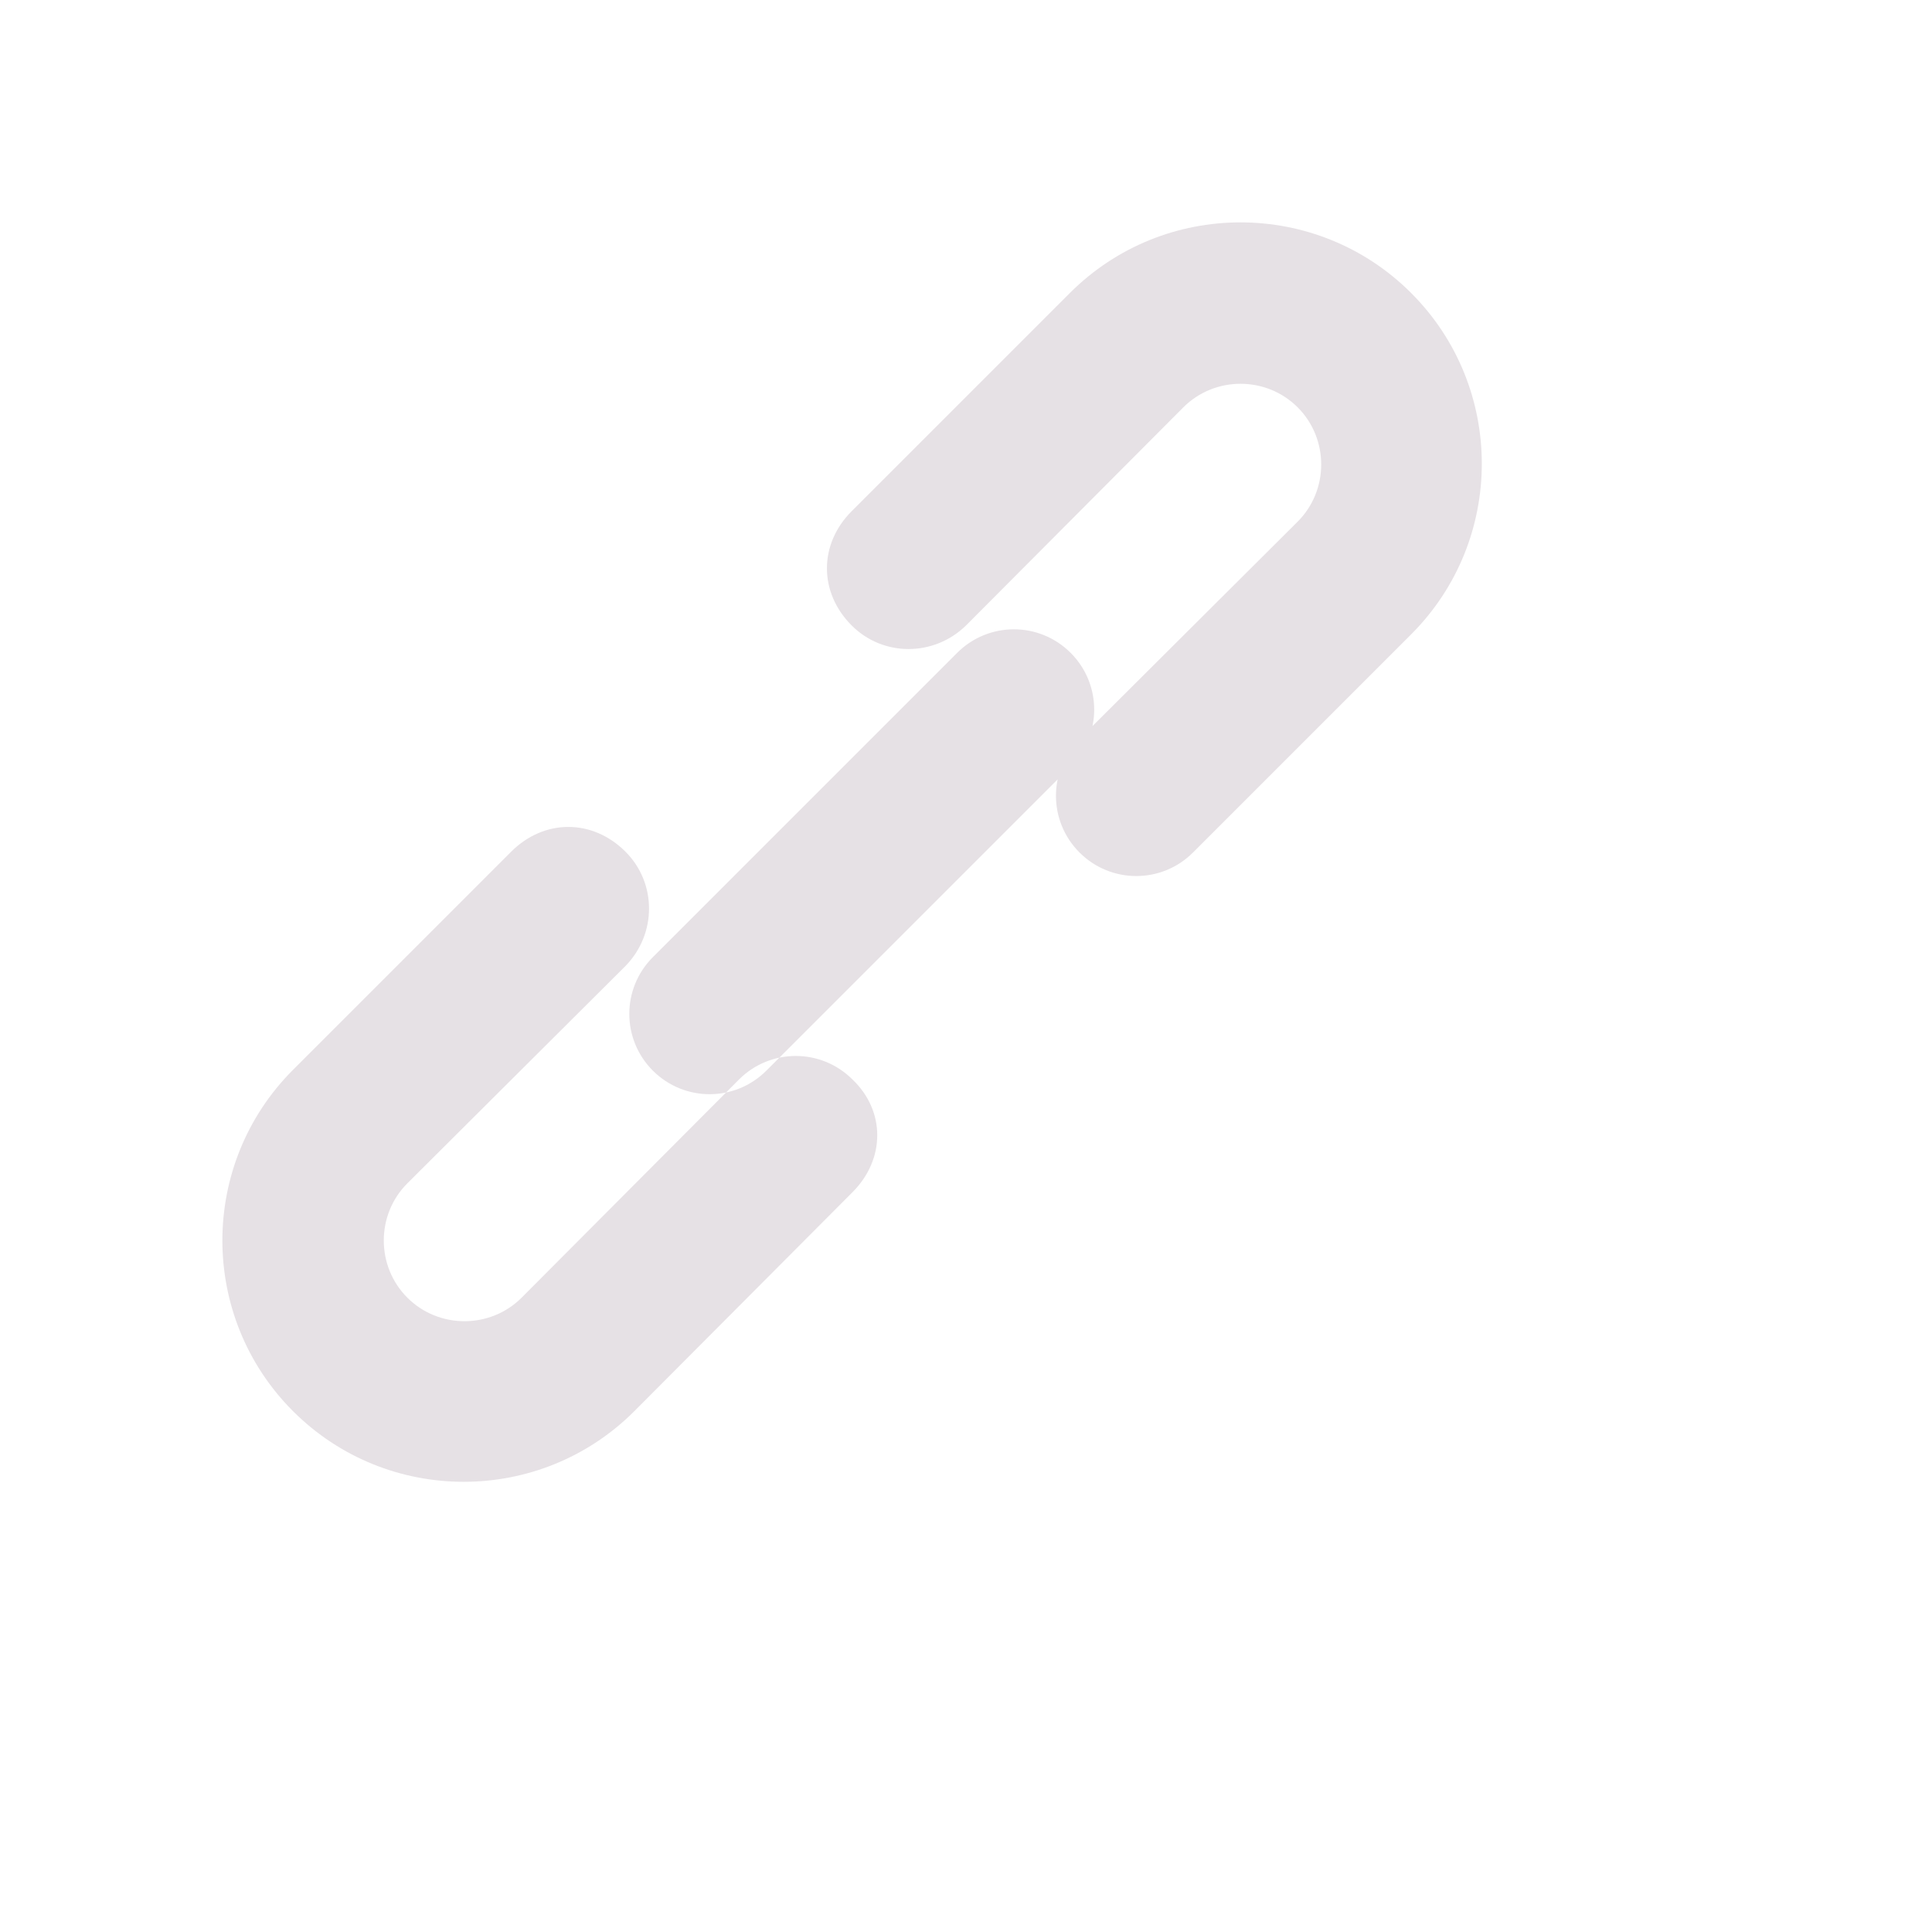
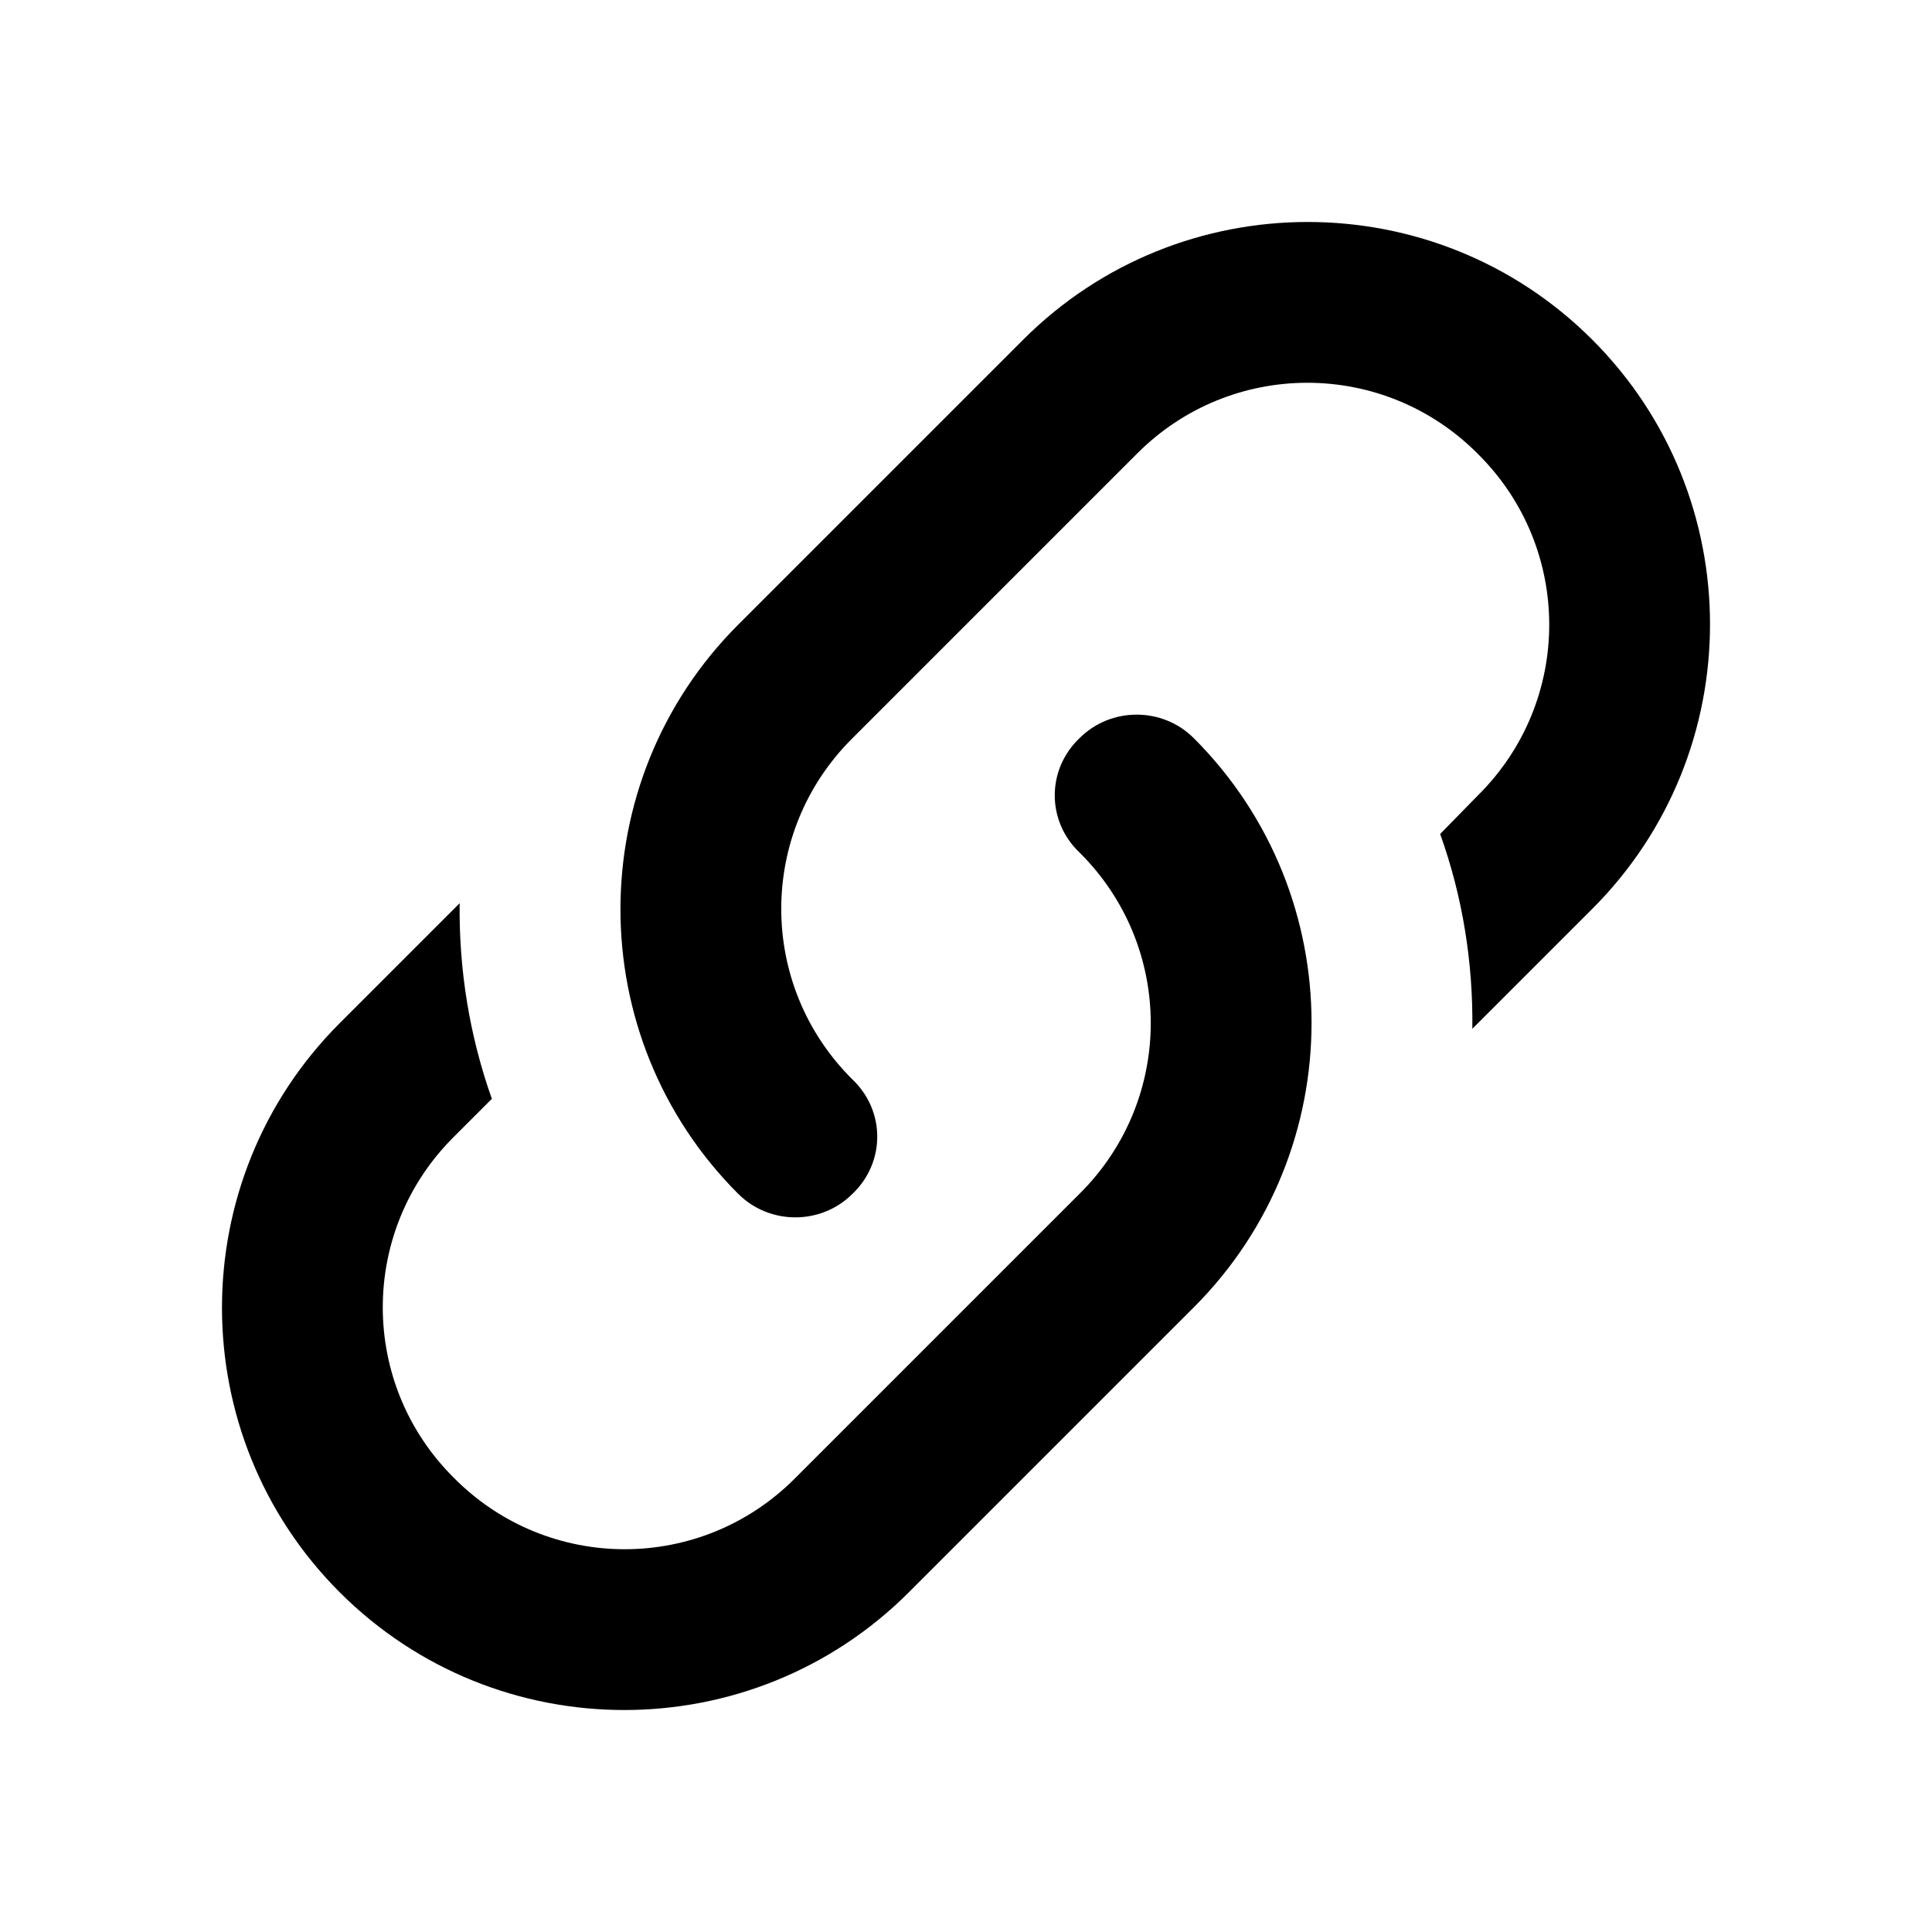
- <svg xmlns="http://www.w3.org/2000/svg" width="24" height="24" viewBox="0 0 24 24">
-   <path fill="#E6E1E5" d="M10.59,13.41C11,13.8 11,14.4 10.59,14.81L7.88,17.53C6.71,18.7 4.81,18.7 3.64,17.53C2.47,16.36 2.47,14.46 3.64,13.29L6.35,10.58C6.76,10.17 7.36,10.17 7.77,10.58C8.16,10.97 8.16,11.6 7.77,12L5.06,14.7C4.67,15.09 4.67,15.73 5.06,16.12C5.45,16.51 6.09,16.51 6.48,16.12L9.18,13.41C9.57,13.02 10.2,13.02 10.59,13.41M13.41,10.59C13.8,10.98 14.43,10.98 14.82,10.59L17.53,7.88C18.7,6.71 18.7,4.81 17.53,3.64C16.36,2.47 14.46,2.47 13.29,3.64L10.58,6.35C10.17,6.76 10.17,7.36 10.58,7.77C10.97,8.16 11.6,8.16 12,7.77L14.7,5.06C15.09,4.67 15.73,4.67 16.12,5.06C16.51,5.45 16.51,6.09 16.12,6.48L13.41,9.18C13.02,9.57 13.02,10.2 13.41,10.59M8.11,13.3C8.5,13.69 9.13,13.69 9.52,13.3L13.3,9.52C13.69,9.13 13.69,8.5 13.3,8.11C12.91,7.72 12.28,7.72 11.89,8.11L8.11,11.89C7.72,12.28 7.72,12.91 8.11,13.3Z" />
+ <svg xmlns="http://www.w3.org/2000/svg" id="mdi-link-variant" viewBox="0 0 24 24">
+   <path d="M10.59,13.41C11,13.8 11,14.44 10.59,14.83C10.2,15.22 9.56,15.22 9.17,14.83C7.22,12.88 7.22,9.71 9.17,7.76V7.76L12.71,4.22C14.66,2.27 17.83,2.27 19.78,4.22C21.73,6.17 21.73,9.34 19.78,11.29L18.29,12.78C18.3,11.96 18.17,11.14 17.89,10.36L18.36,9.88C19.54,8.71 19.54,6.81 18.36,5.64C17.19,4.46 15.29,4.46 14.12,5.64L10.59,9.17C9.41,10.34 9.41,12.24 10.59,13.41M13.41,9.17C13.8,8.78 14.44,8.78 14.83,9.17C16.78,11.12 16.78,14.29 14.83,16.24V16.24L11.29,19.78C9.34,21.73 6.17,21.73 4.22,19.78C2.27,17.83 2.27,14.66 4.22,12.71L5.71,11.22C5.7,12.04 5.83,12.86 6.11,13.65L5.64,14.12C4.46,15.29 4.46,17.19 5.64,18.36C6.81,19.54 8.71,19.54 9.88,18.36L13.41,14.83C14.59,13.66 14.59,11.76 13.41,10.59C13,10.2 13,9.56 13.41,9.17Z" />
</svg>
